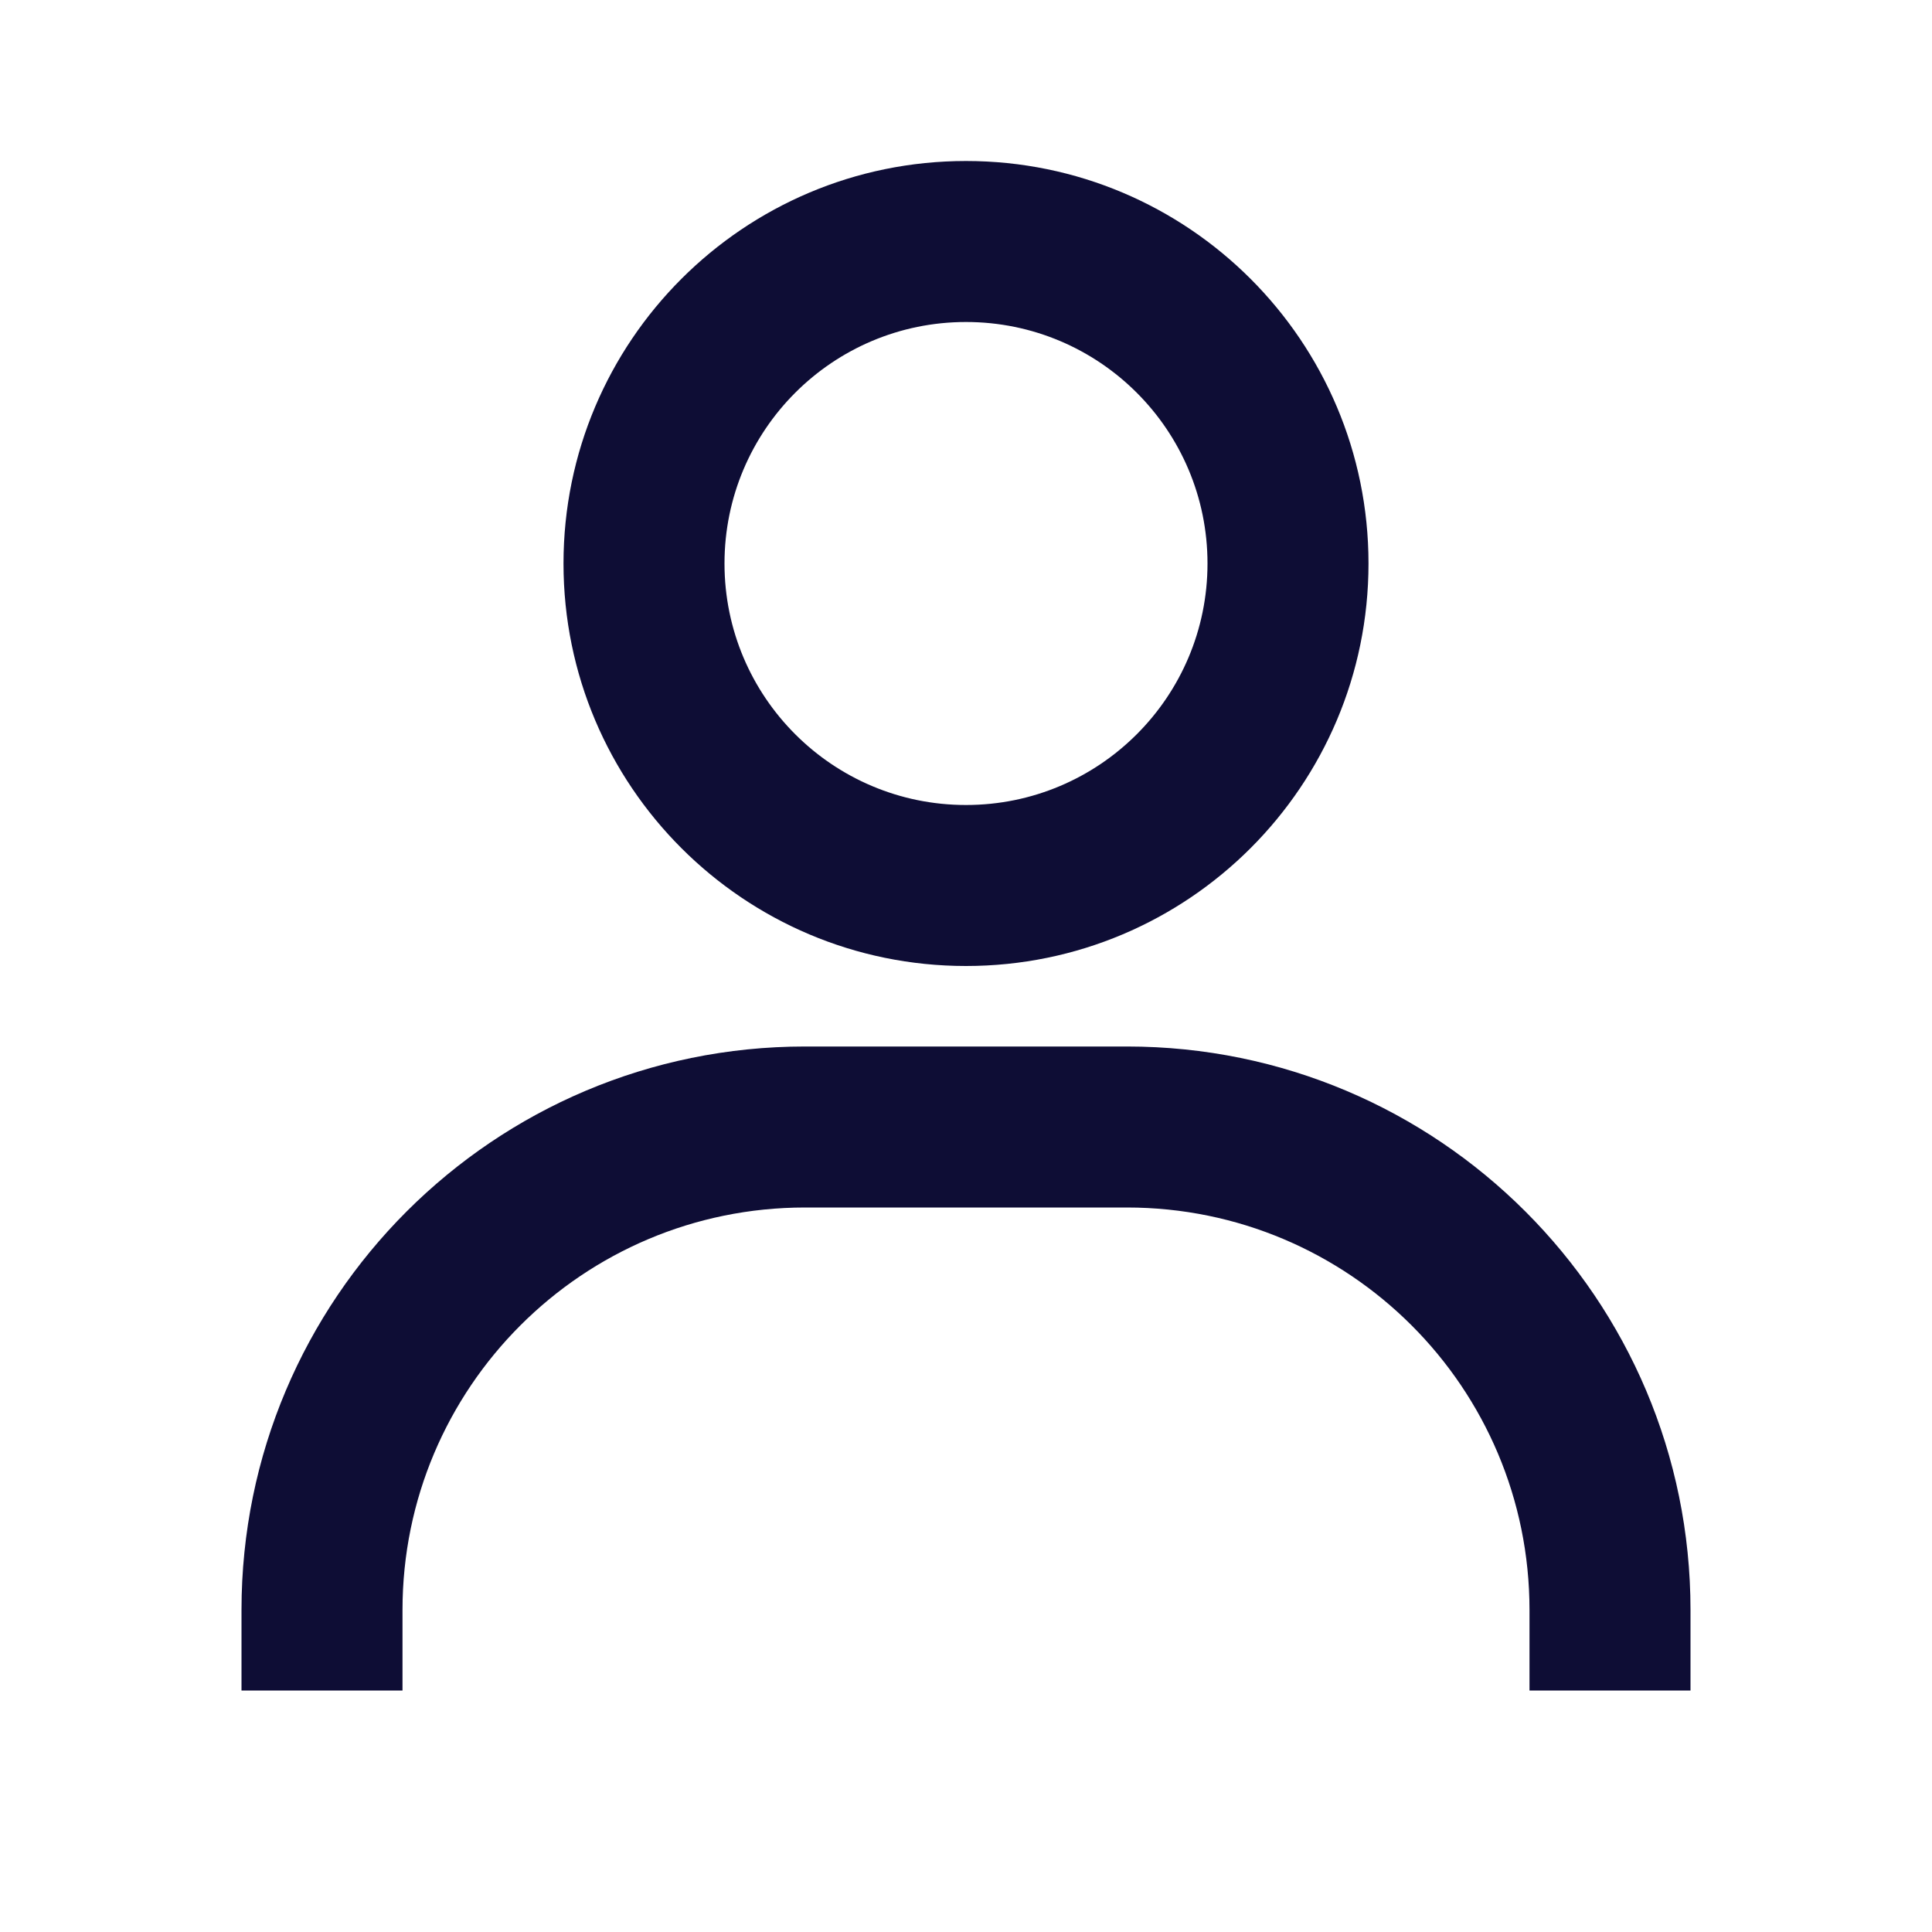
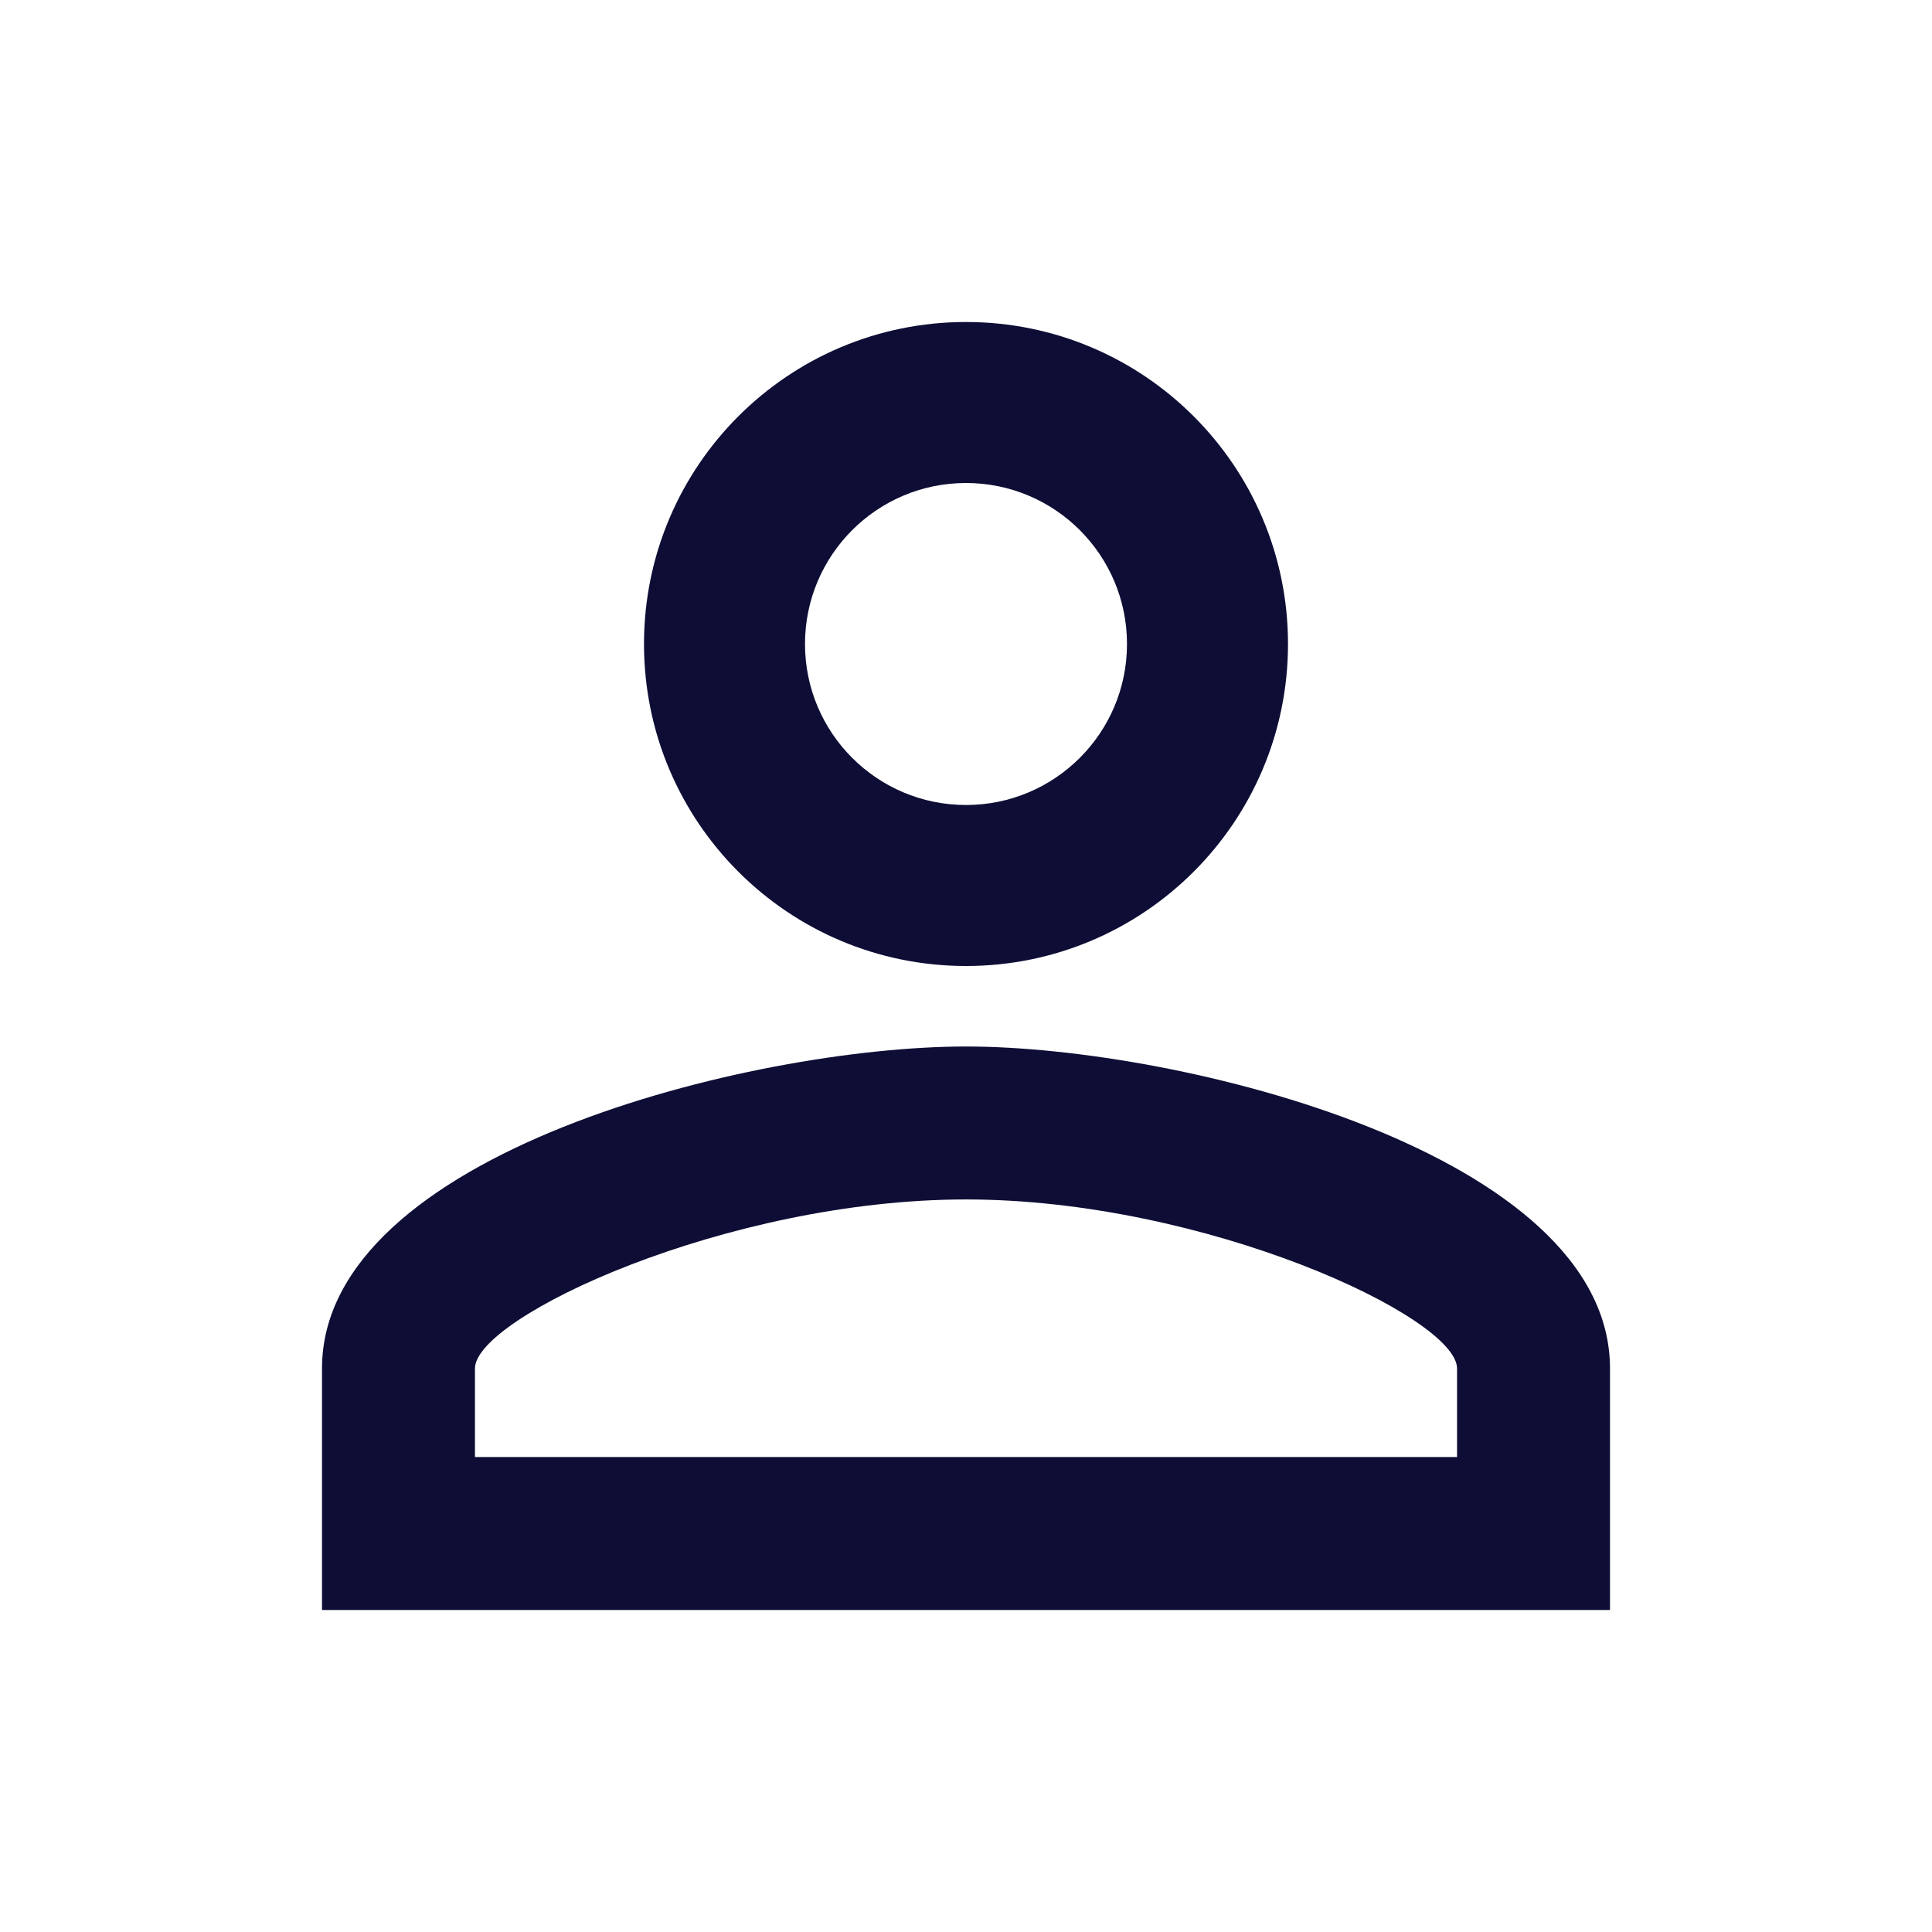
<svg xmlns="http://www.w3.org/2000/svg" width="1em" height="1em" viewBox="0 0 24 24">
-   <path fill="#0e0d35" d="M12 2a5 5 0 1 0 5 5a5 5 0 0 0-5-5m0 8a3 3 0 1 1 3-3a3 3 0 0 1-3 3m9 11v-1a7 7 0 0 0-7-7h-4a7 7 0 0 0-7 7v1h2v-1a5 5 0 0 1 5-5h4a5 5 0 0 1 5 5v1z" />
+   <path fill="#0e0d35" d="M12 4a4 4 0 0 1 4 4a4 4 0 0 1-4 4a4 4 0 0 1-4-4a4 4 0 0 1 4-4m0 2a2 2 0 0 0-2 2a2 2 0 0 0 2 2a2 2 0 0 0 2-2a2 2 0 0 0-2-2m0 7c2.67 0 8 1.33 8 4v3H4v-3c0-2.67 5.33-4 8-4m0 1.9c-2.97 0-6.1 1.46-6.1 2.1v1.1h12.2V17c0-.64-3.13-2.1-6.1-2.1" />
</svg>
